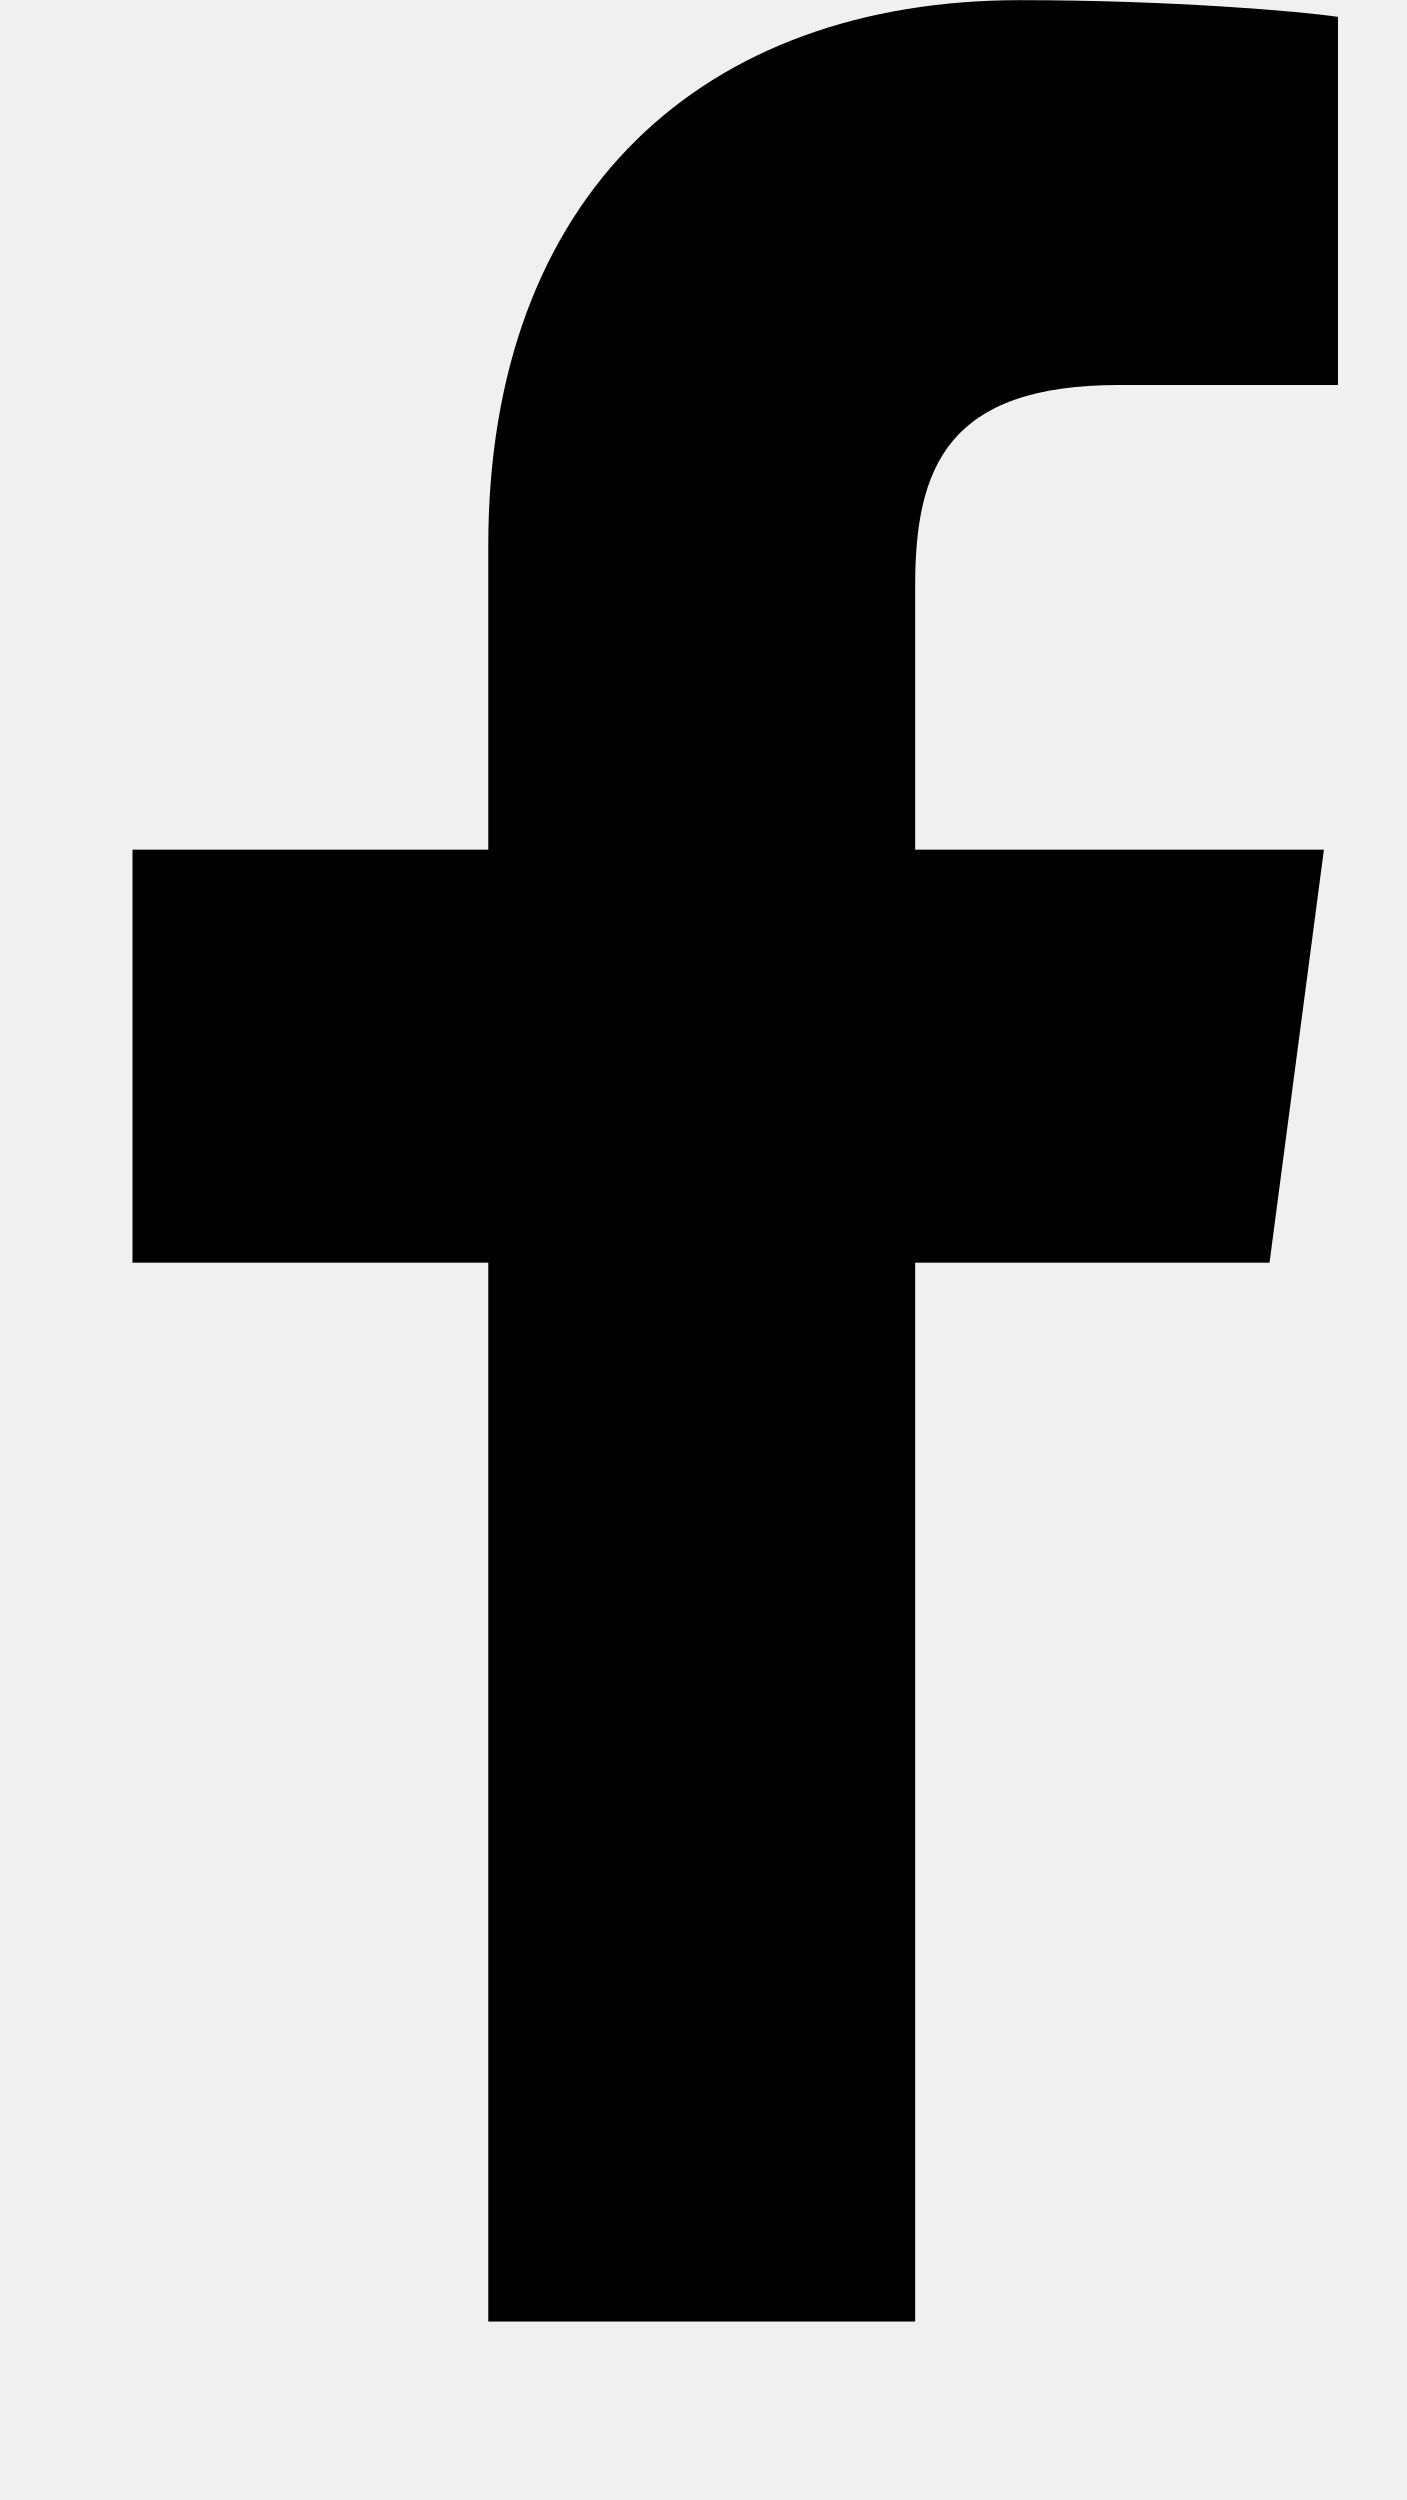
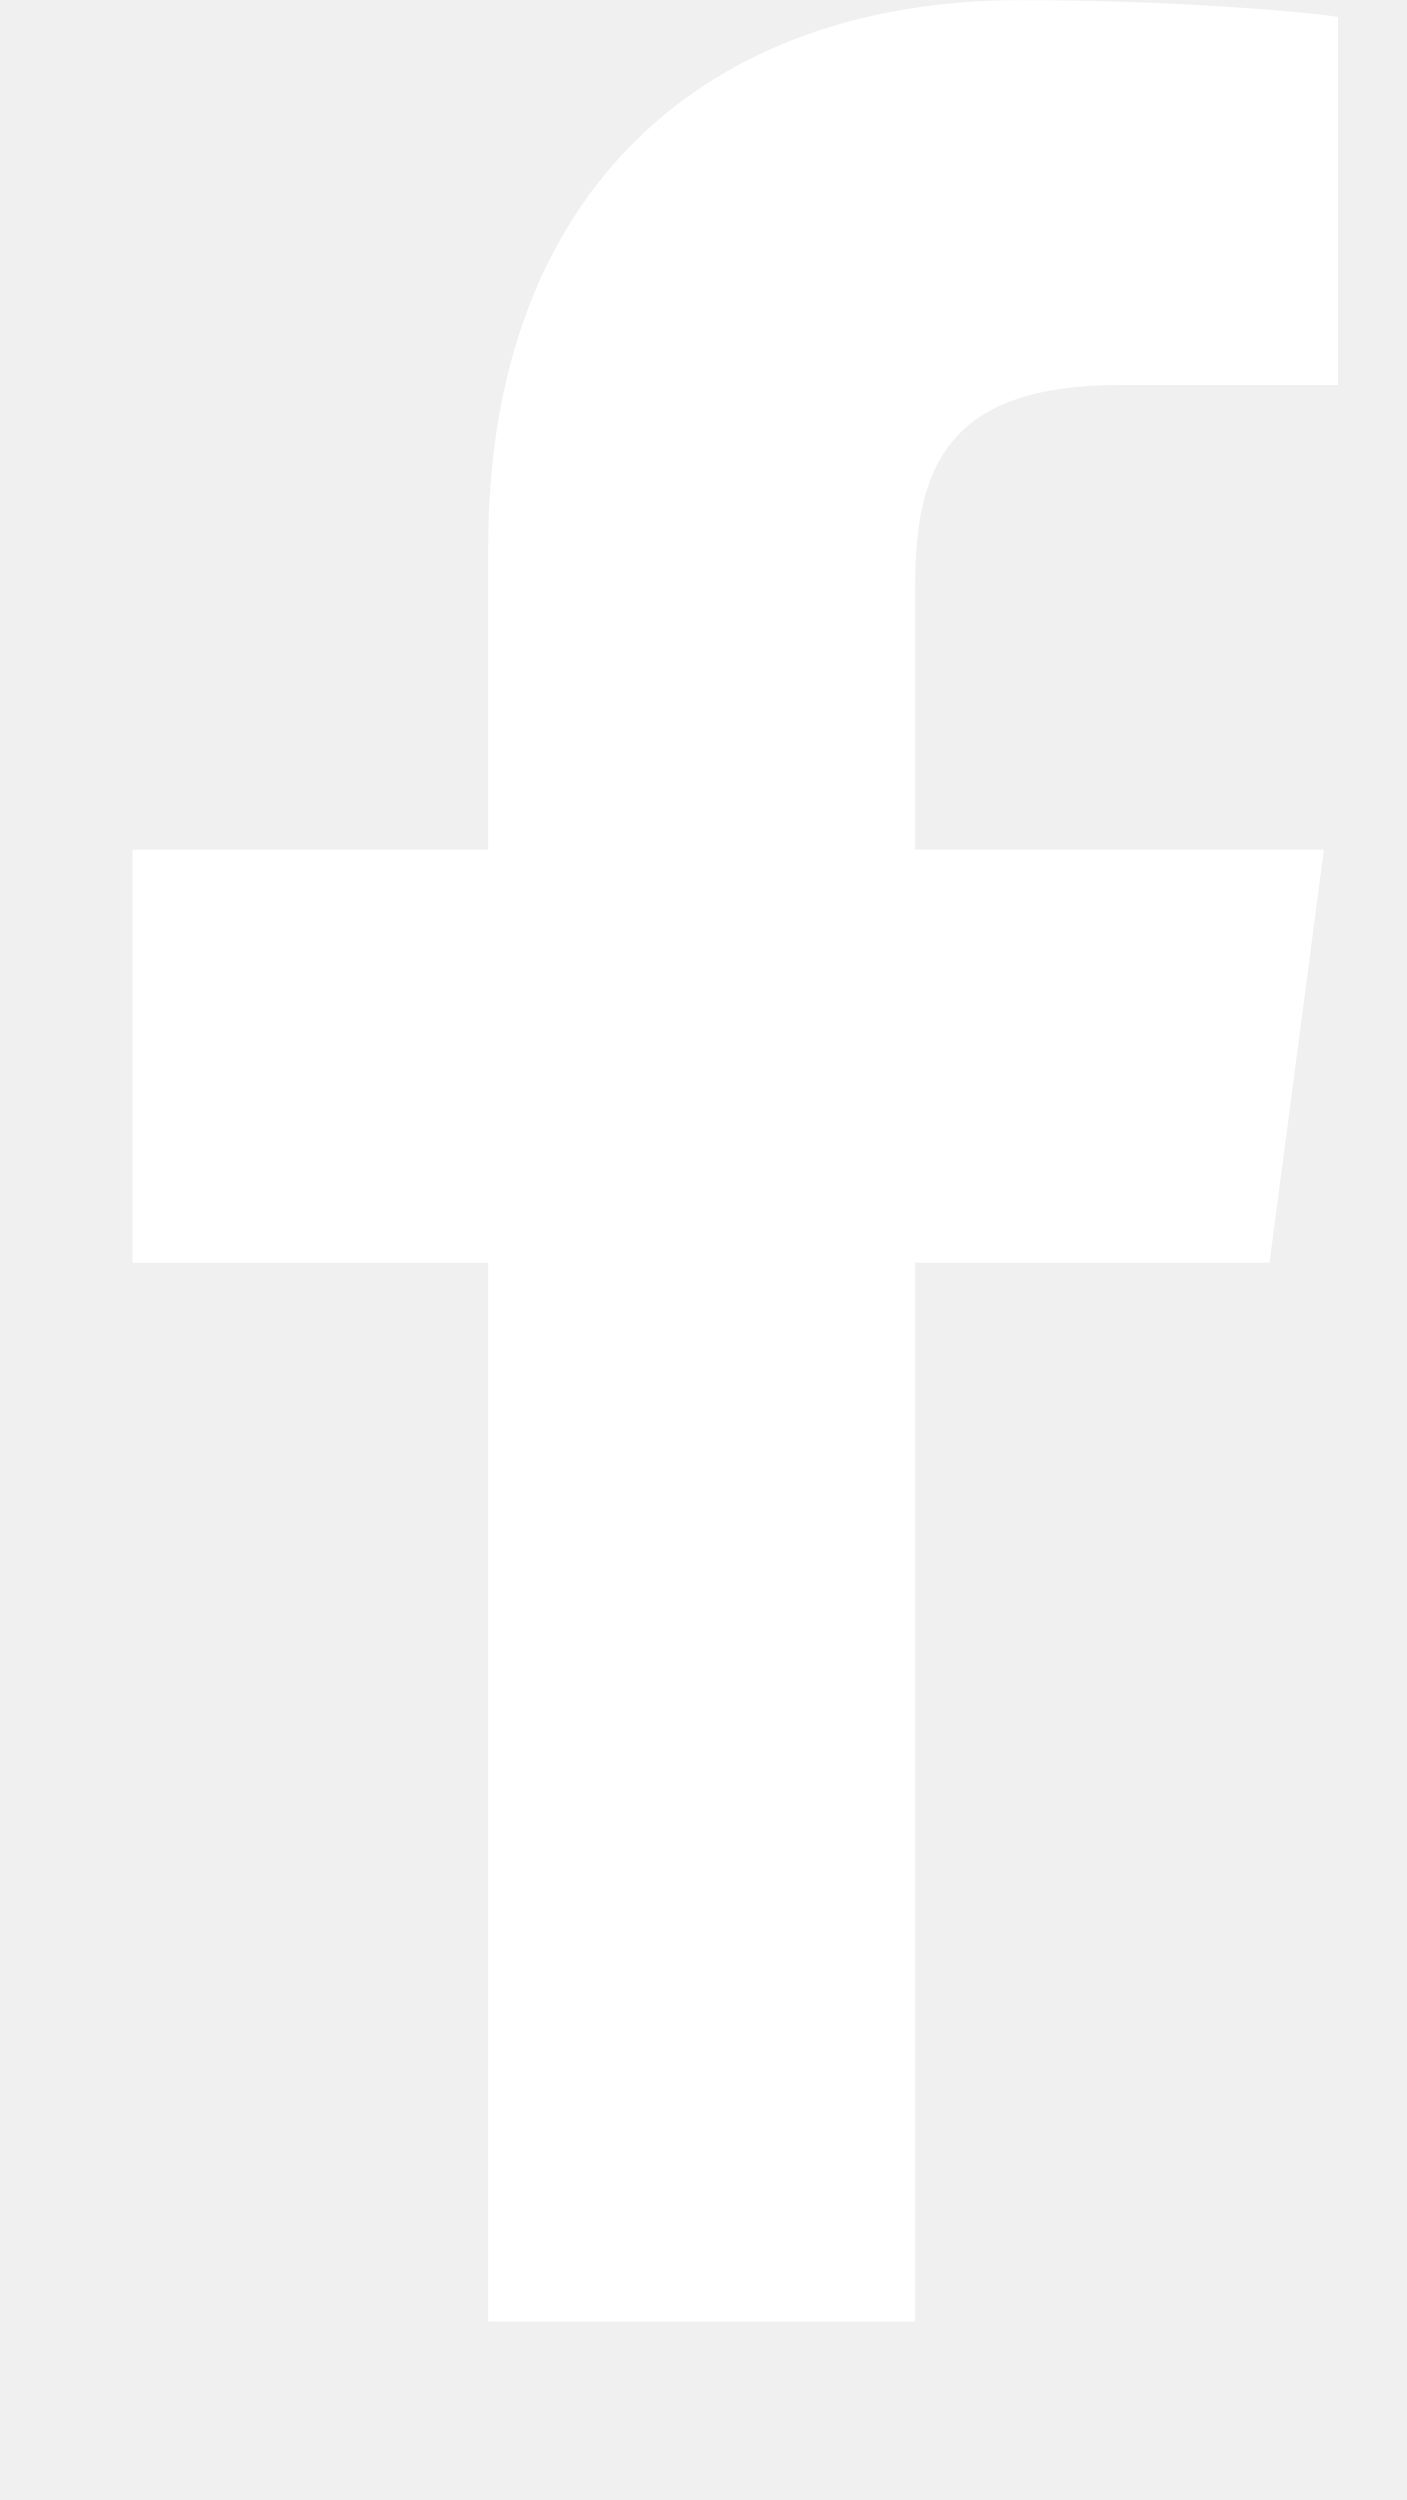
<svg xmlns="http://www.w3.org/2000/svg" version="1.1" width="9" height="16" viewBox="0 0 9 16">
-   <path d="M8.563 0.107v2.357h-1.402c-1.098 0-1.304 0.527-1.304 1.286v1.688h2.616l-0.348 2.643h-2.268v6.777h-2.732v-6.777h-2.277v-2.643h2.277v-1.946c0-2.259 1.384-3.491 3.402-3.491 0.964 0 1.795 0.071 2.036 0.107z" />
+   <path fill="#fff" d="M8.563 0.107v2.357h-1.402c-1.098 0-1.304 0.527-1.304 1.286v1.688h2.616l-0.348 2.643h-2.268v6.777h-2.732v-6.777h-2.277v-2.643h2.277v-1.946c0-2.259 1.384-3.491 3.402-3.491 0.964 0 1.795 0.071 2.036 0.107z" />
</svg>
